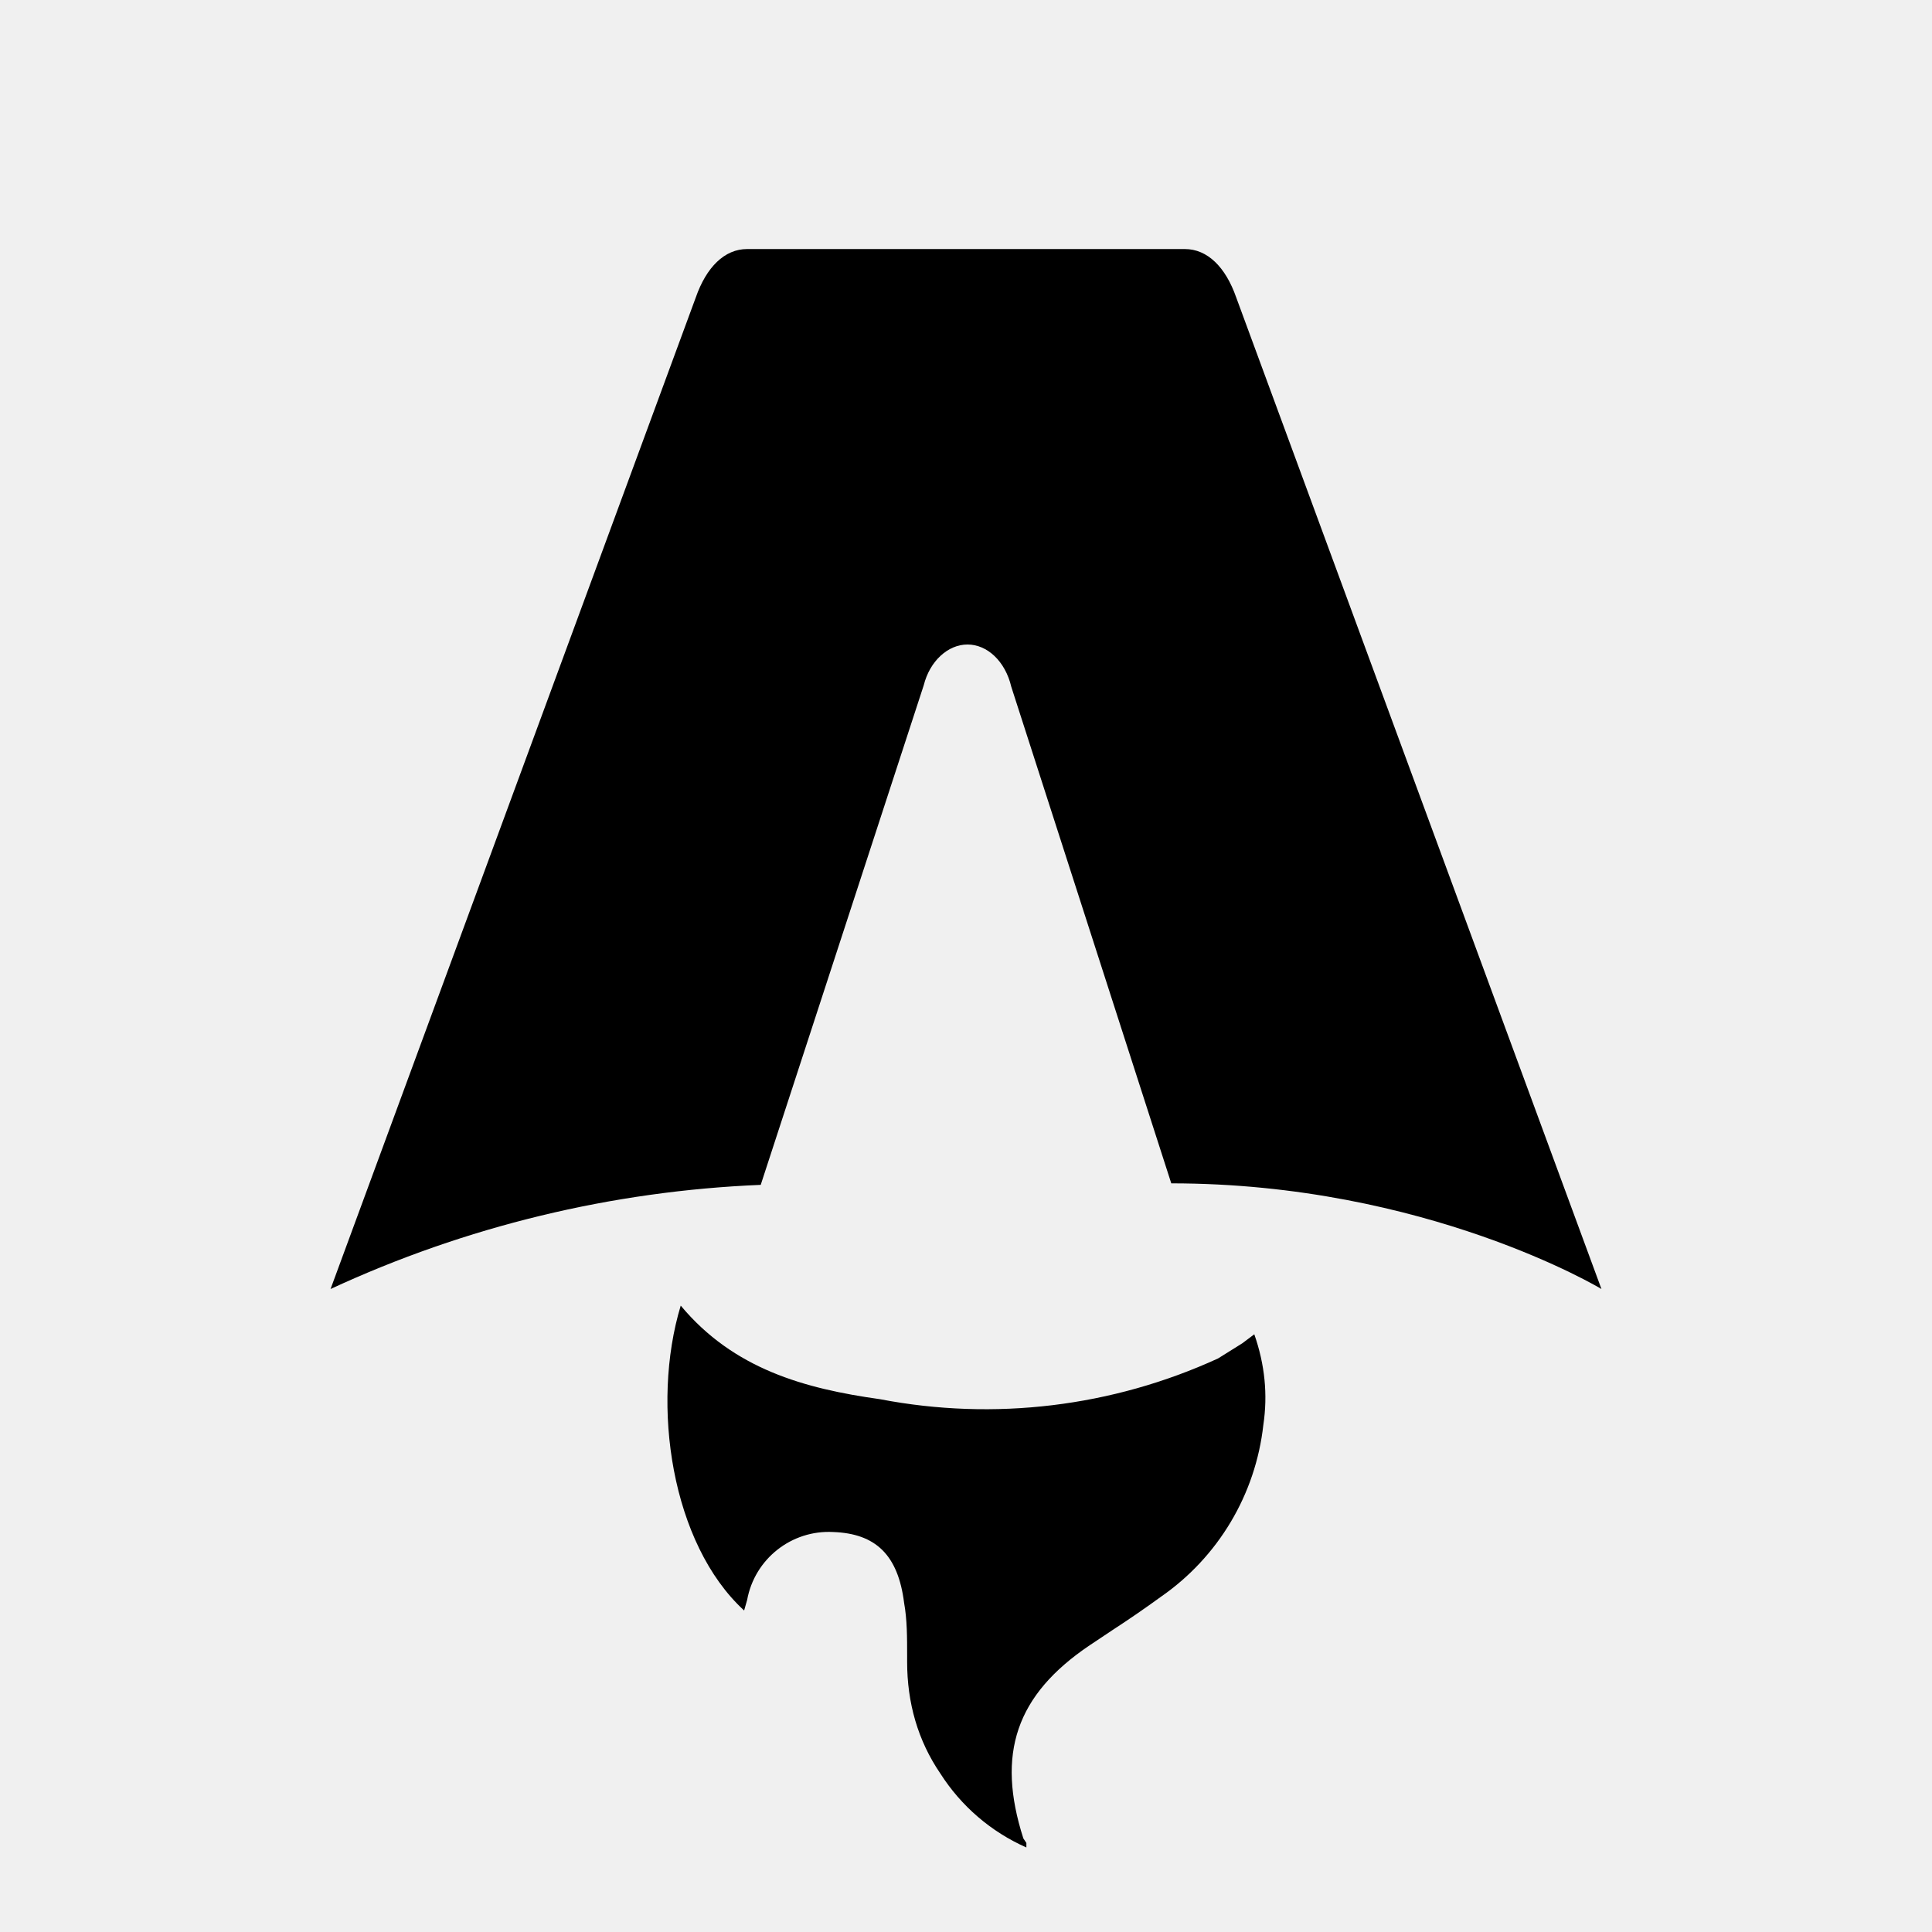
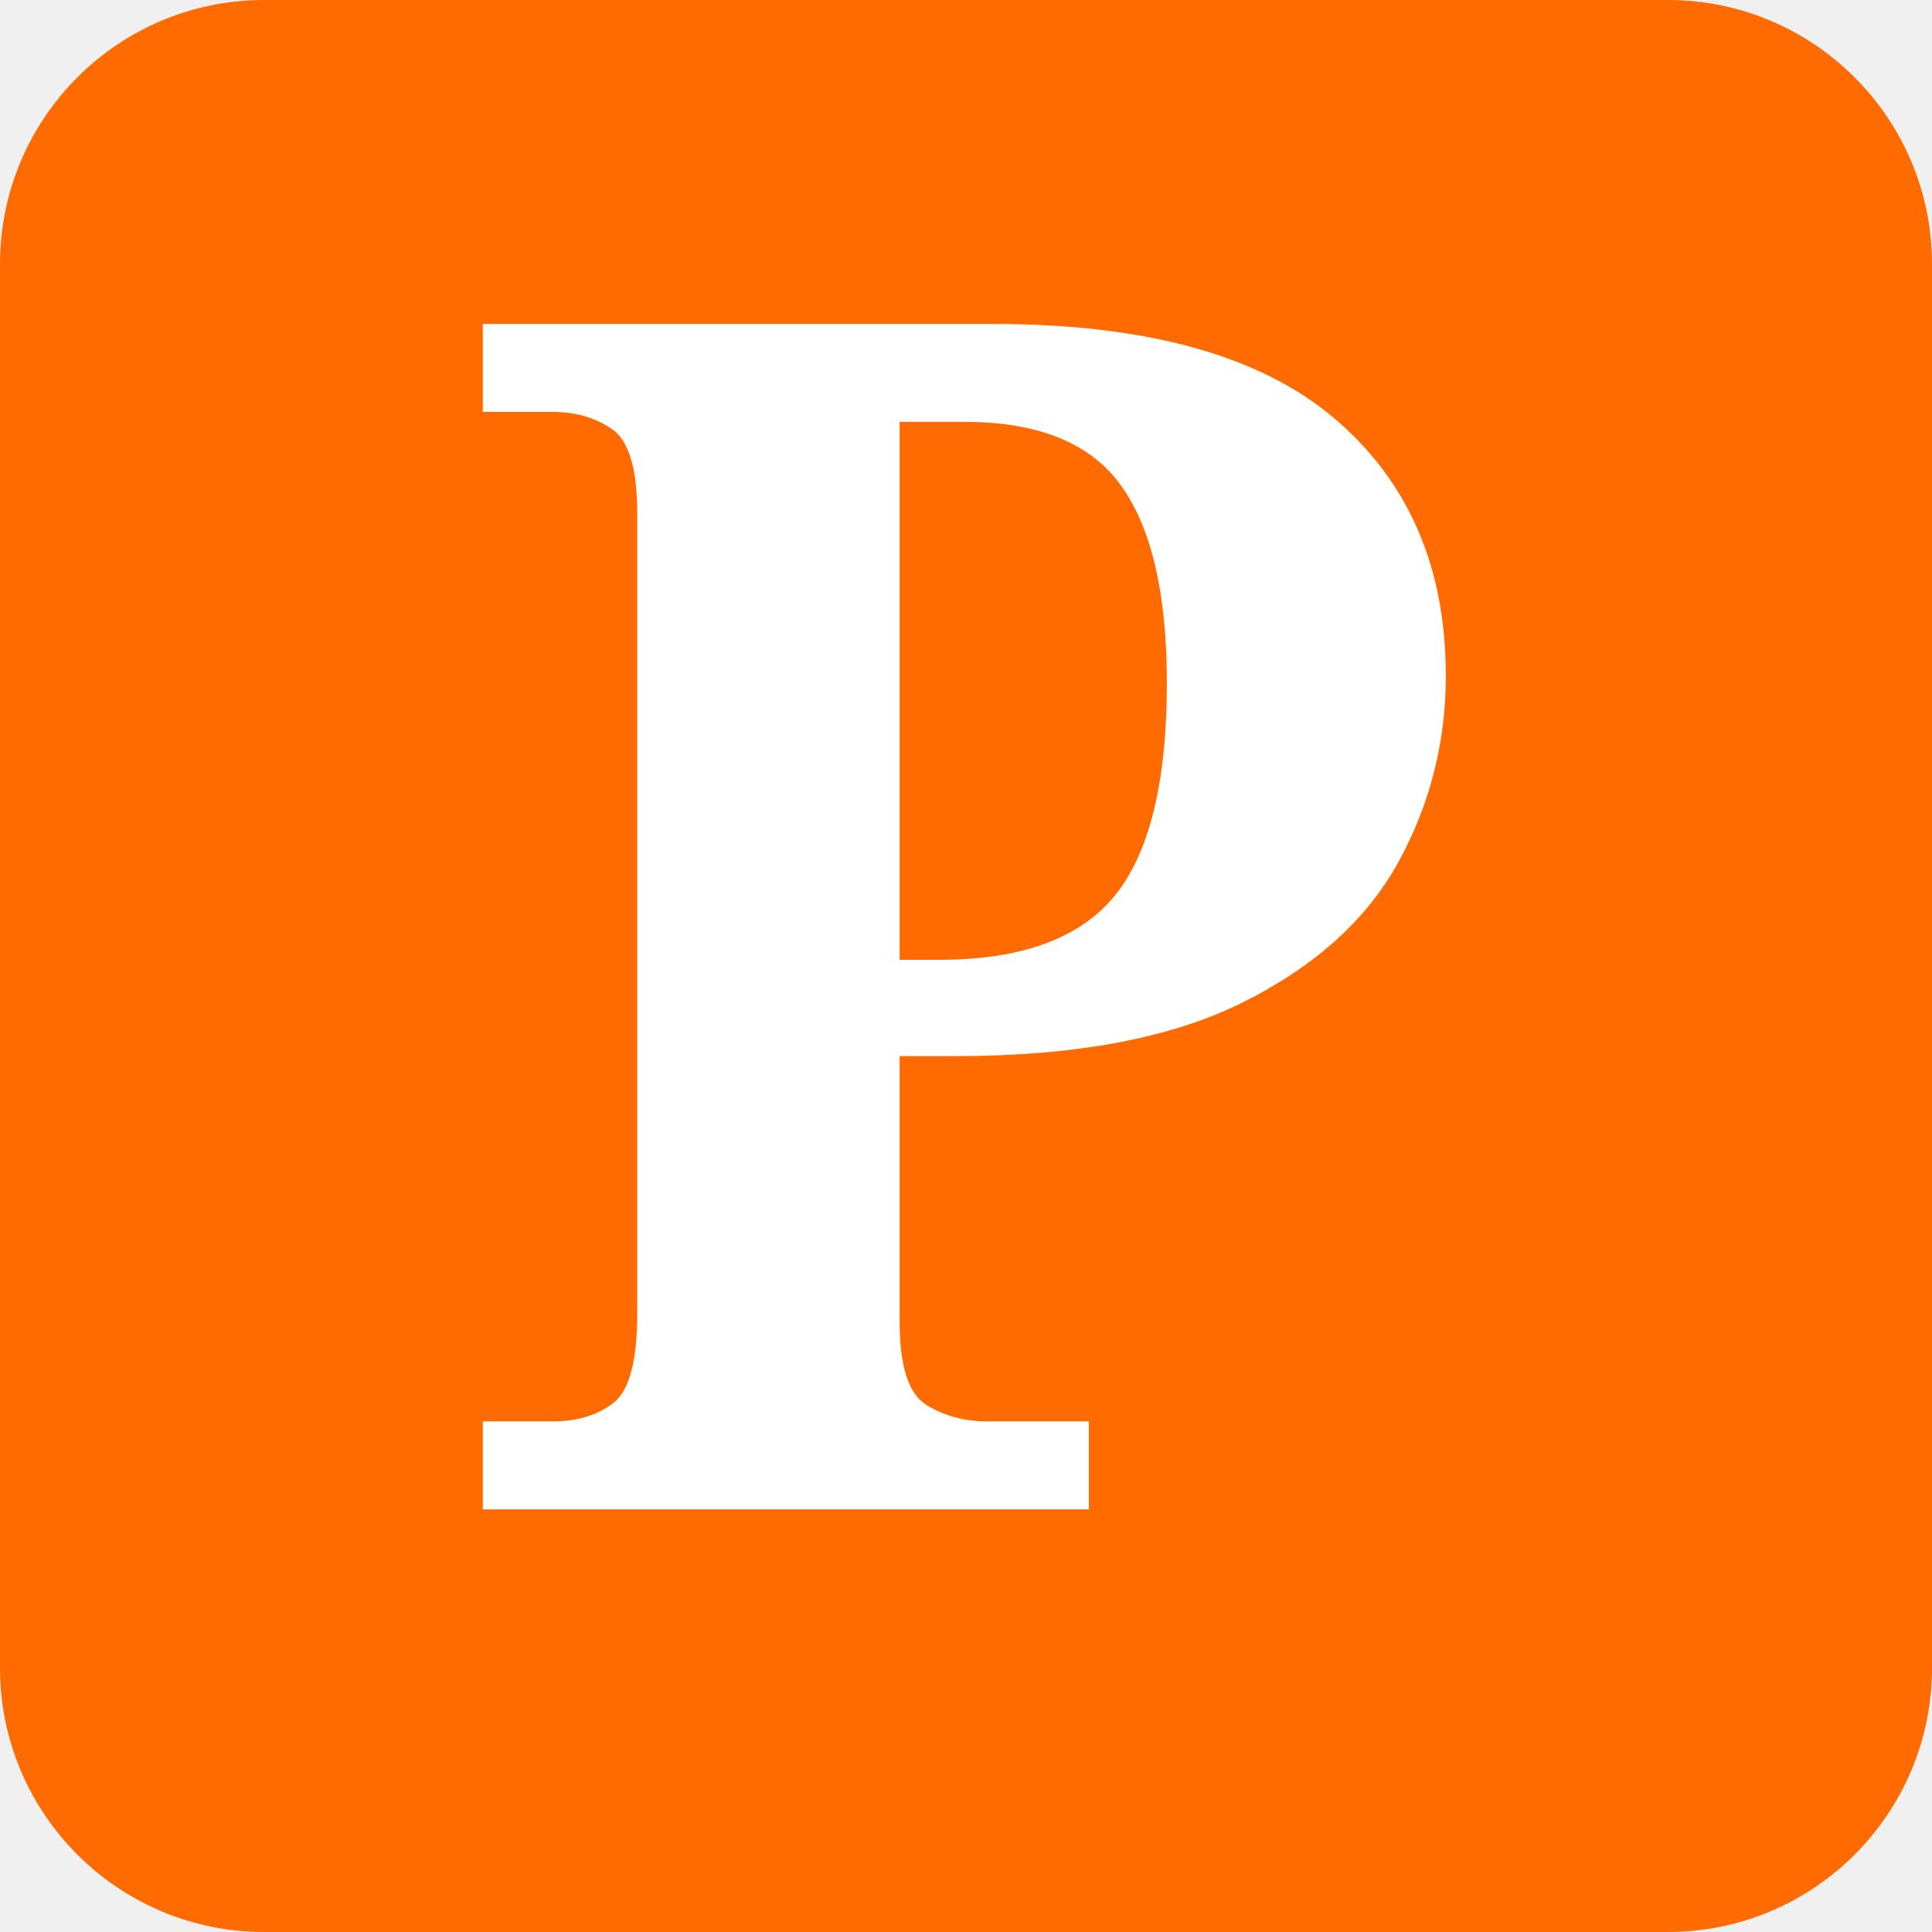
- <svg xmlns="http://www.w3.org/2000/svg" fill="none" viewBox="0 0 128 128">
-   <path d="M50.4 78.5a75.1 75.1 0 0 0-28.5 6.9l24.2-65.7c.7-2 1.9-3.2 3.4-3.2h29c1.5 0 2.7 1.2 3.4 3.2l24.2 65.7s-11.6-7-28.5-7L67 45.5c-.4-1.7-1.6-2.8-2.9-2.8-1.3 0-2.5 1.1-2.9 2.7L50.4 78.5Zm-1.1 28.2Zm-4.2-20.2c-2 6.6-.6 15.8 4.2 20.2a17.5 17.5 0 0 1 .2-.7 5.5 5.5 0 0 1 5.7-4.5c2.8.1 4.3 1.5 4.7 4.7.2 1.1.2 2.3.2 3.5v.4c0 2.7.7 5.2 2.2 7.4a13 13 0 0 0 5.7 4.9v-.3l-.2-.3c-1.8-5.6-.5-9.5 4.4-12.8l1.5-1a73 73 0 0 0 3.2-2.2 16 16 0 0 0 6.8-11.4c.3-2 .1-4-.6-6l-.8.6-1.6 1a37 37 0 0 1-22.4 2.7c-5-.7-9.7-2-13.2-6.2Z" />
-   <style>
-         path { fill: #000; }
-         @media (prefers-color-scheme: dark) {
-             path { fill: #FFF; }
-         }
-     </style>
+ <svg xmlns="http://www.w3.org/2000/svg" viewBox="0 0 512 512">
+   <rect width="512" height="512" rx="70" fill="#FF6B00" />
+   <text x="256" y="400" text-anchor="middle" font-family="serif" font-size="440" font-weight="600" fill="#FFF">P</text>
</svg>
